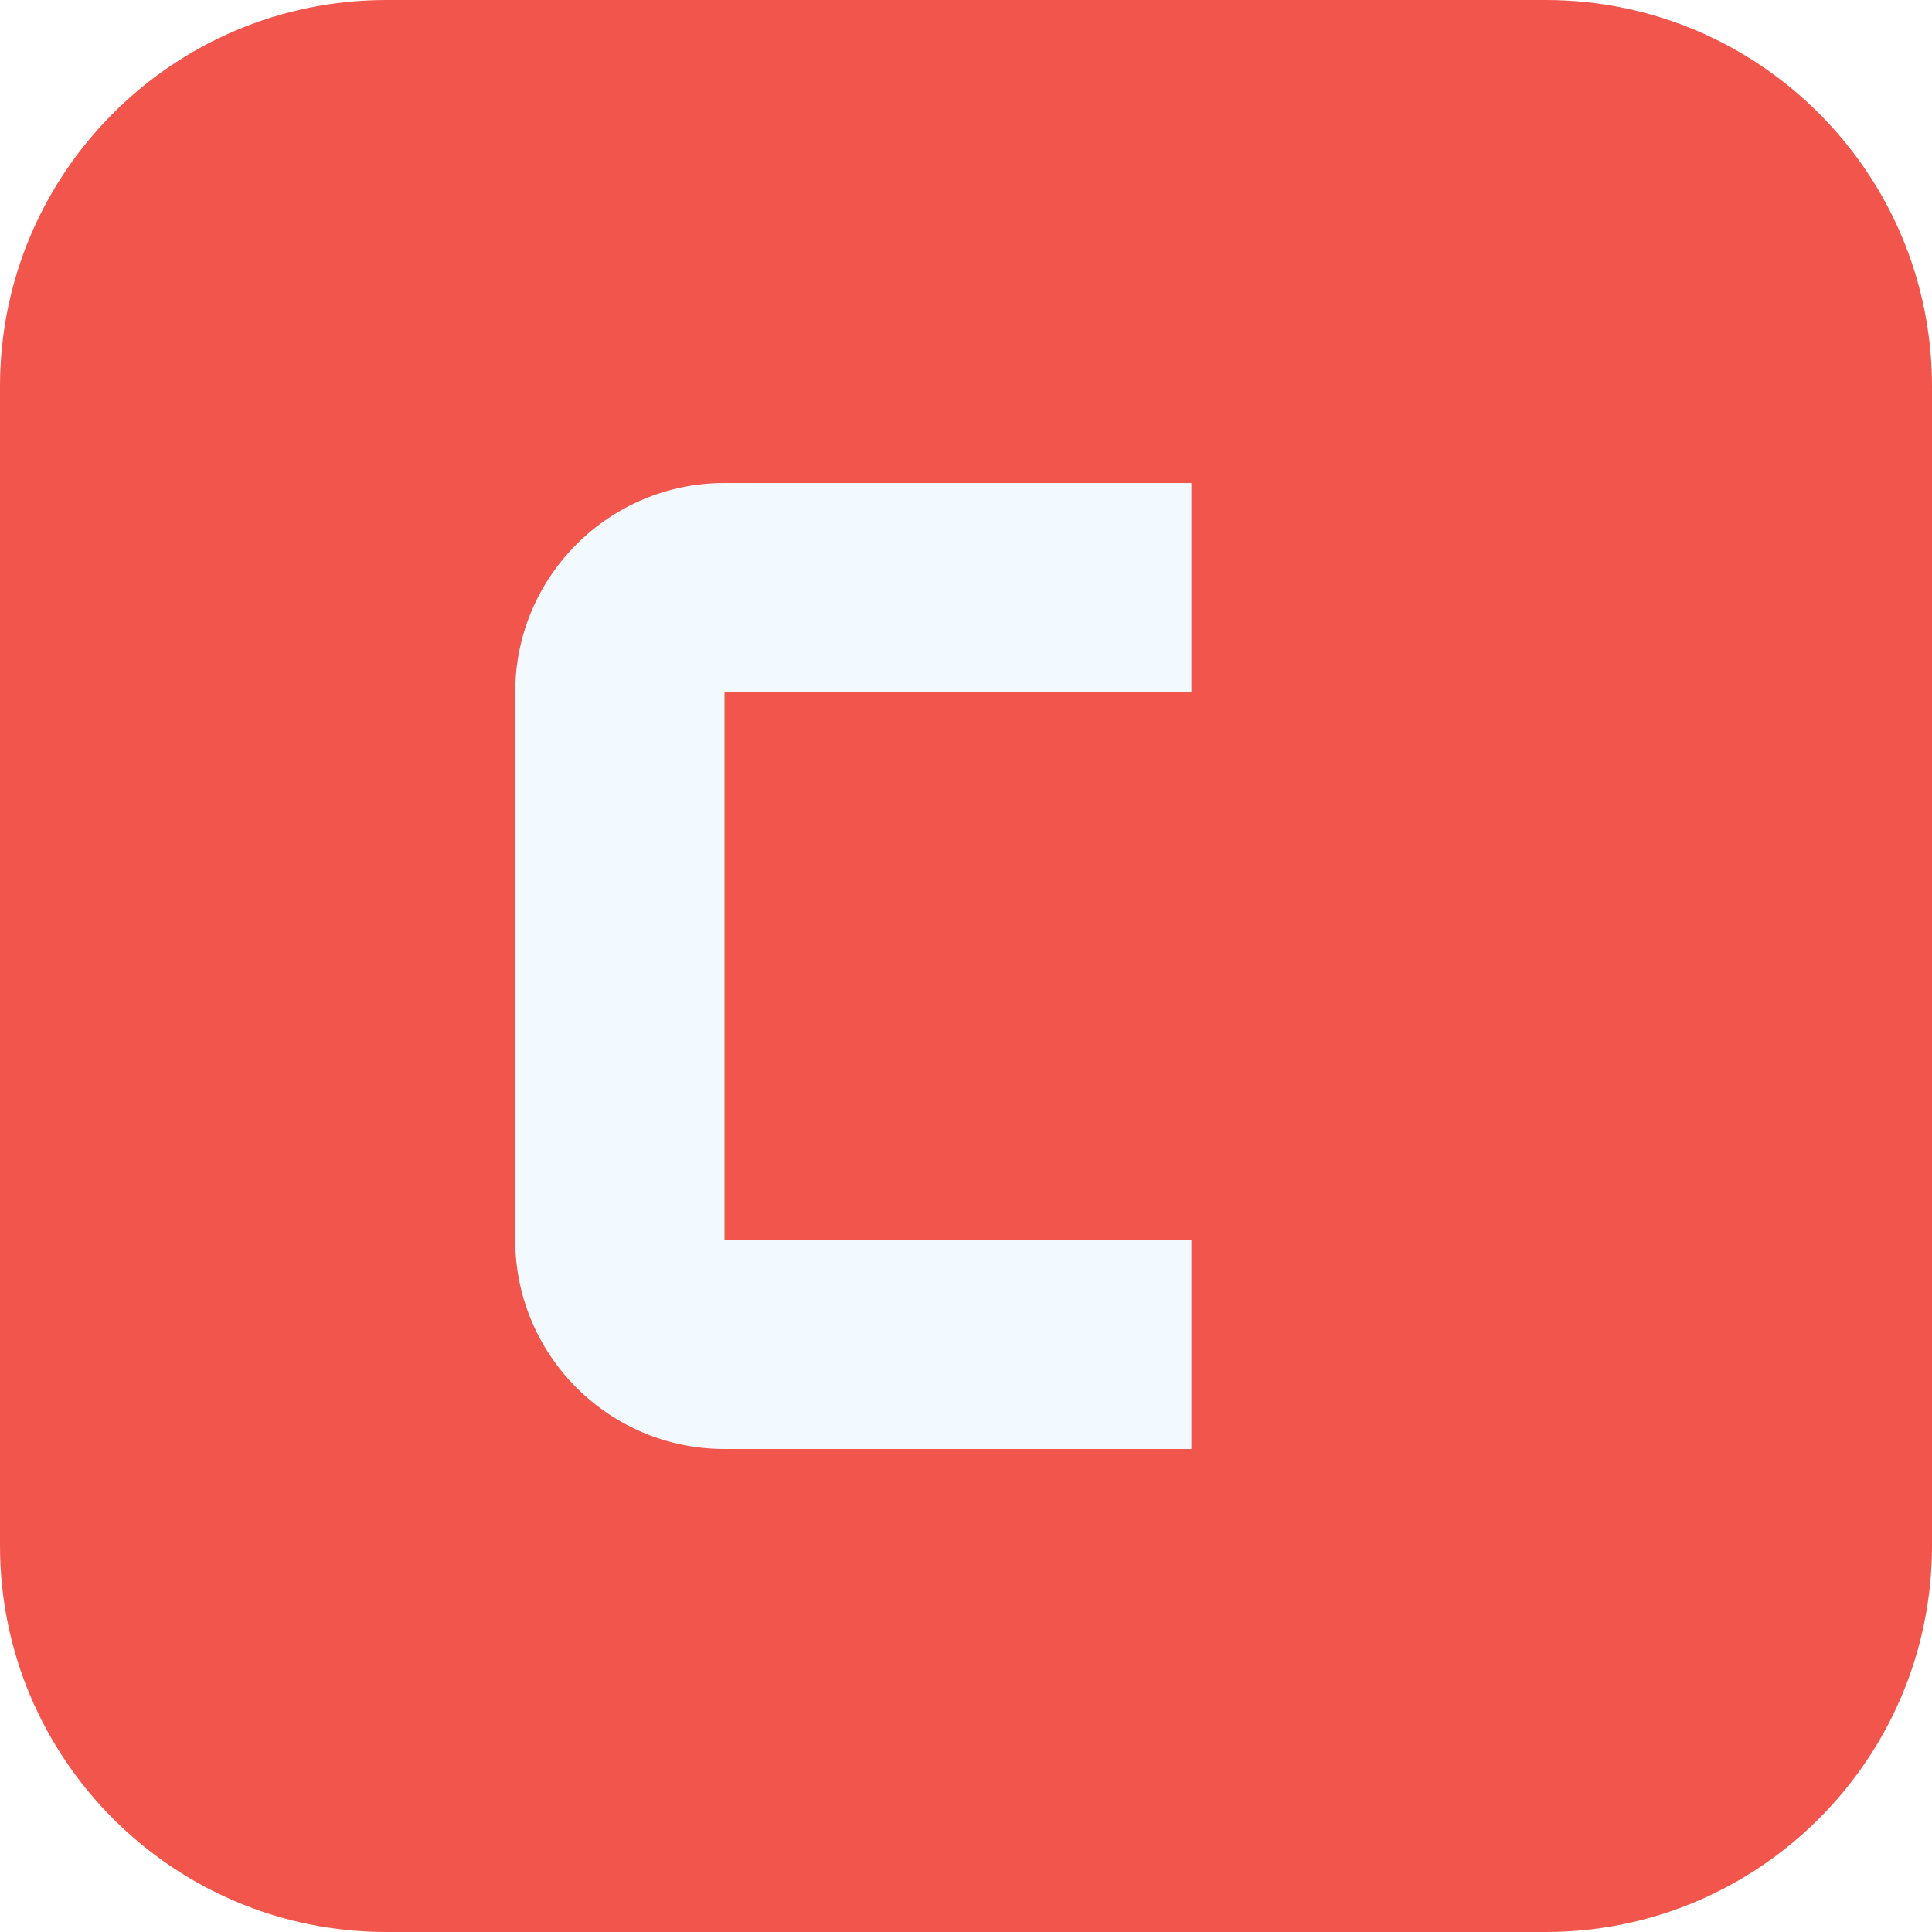
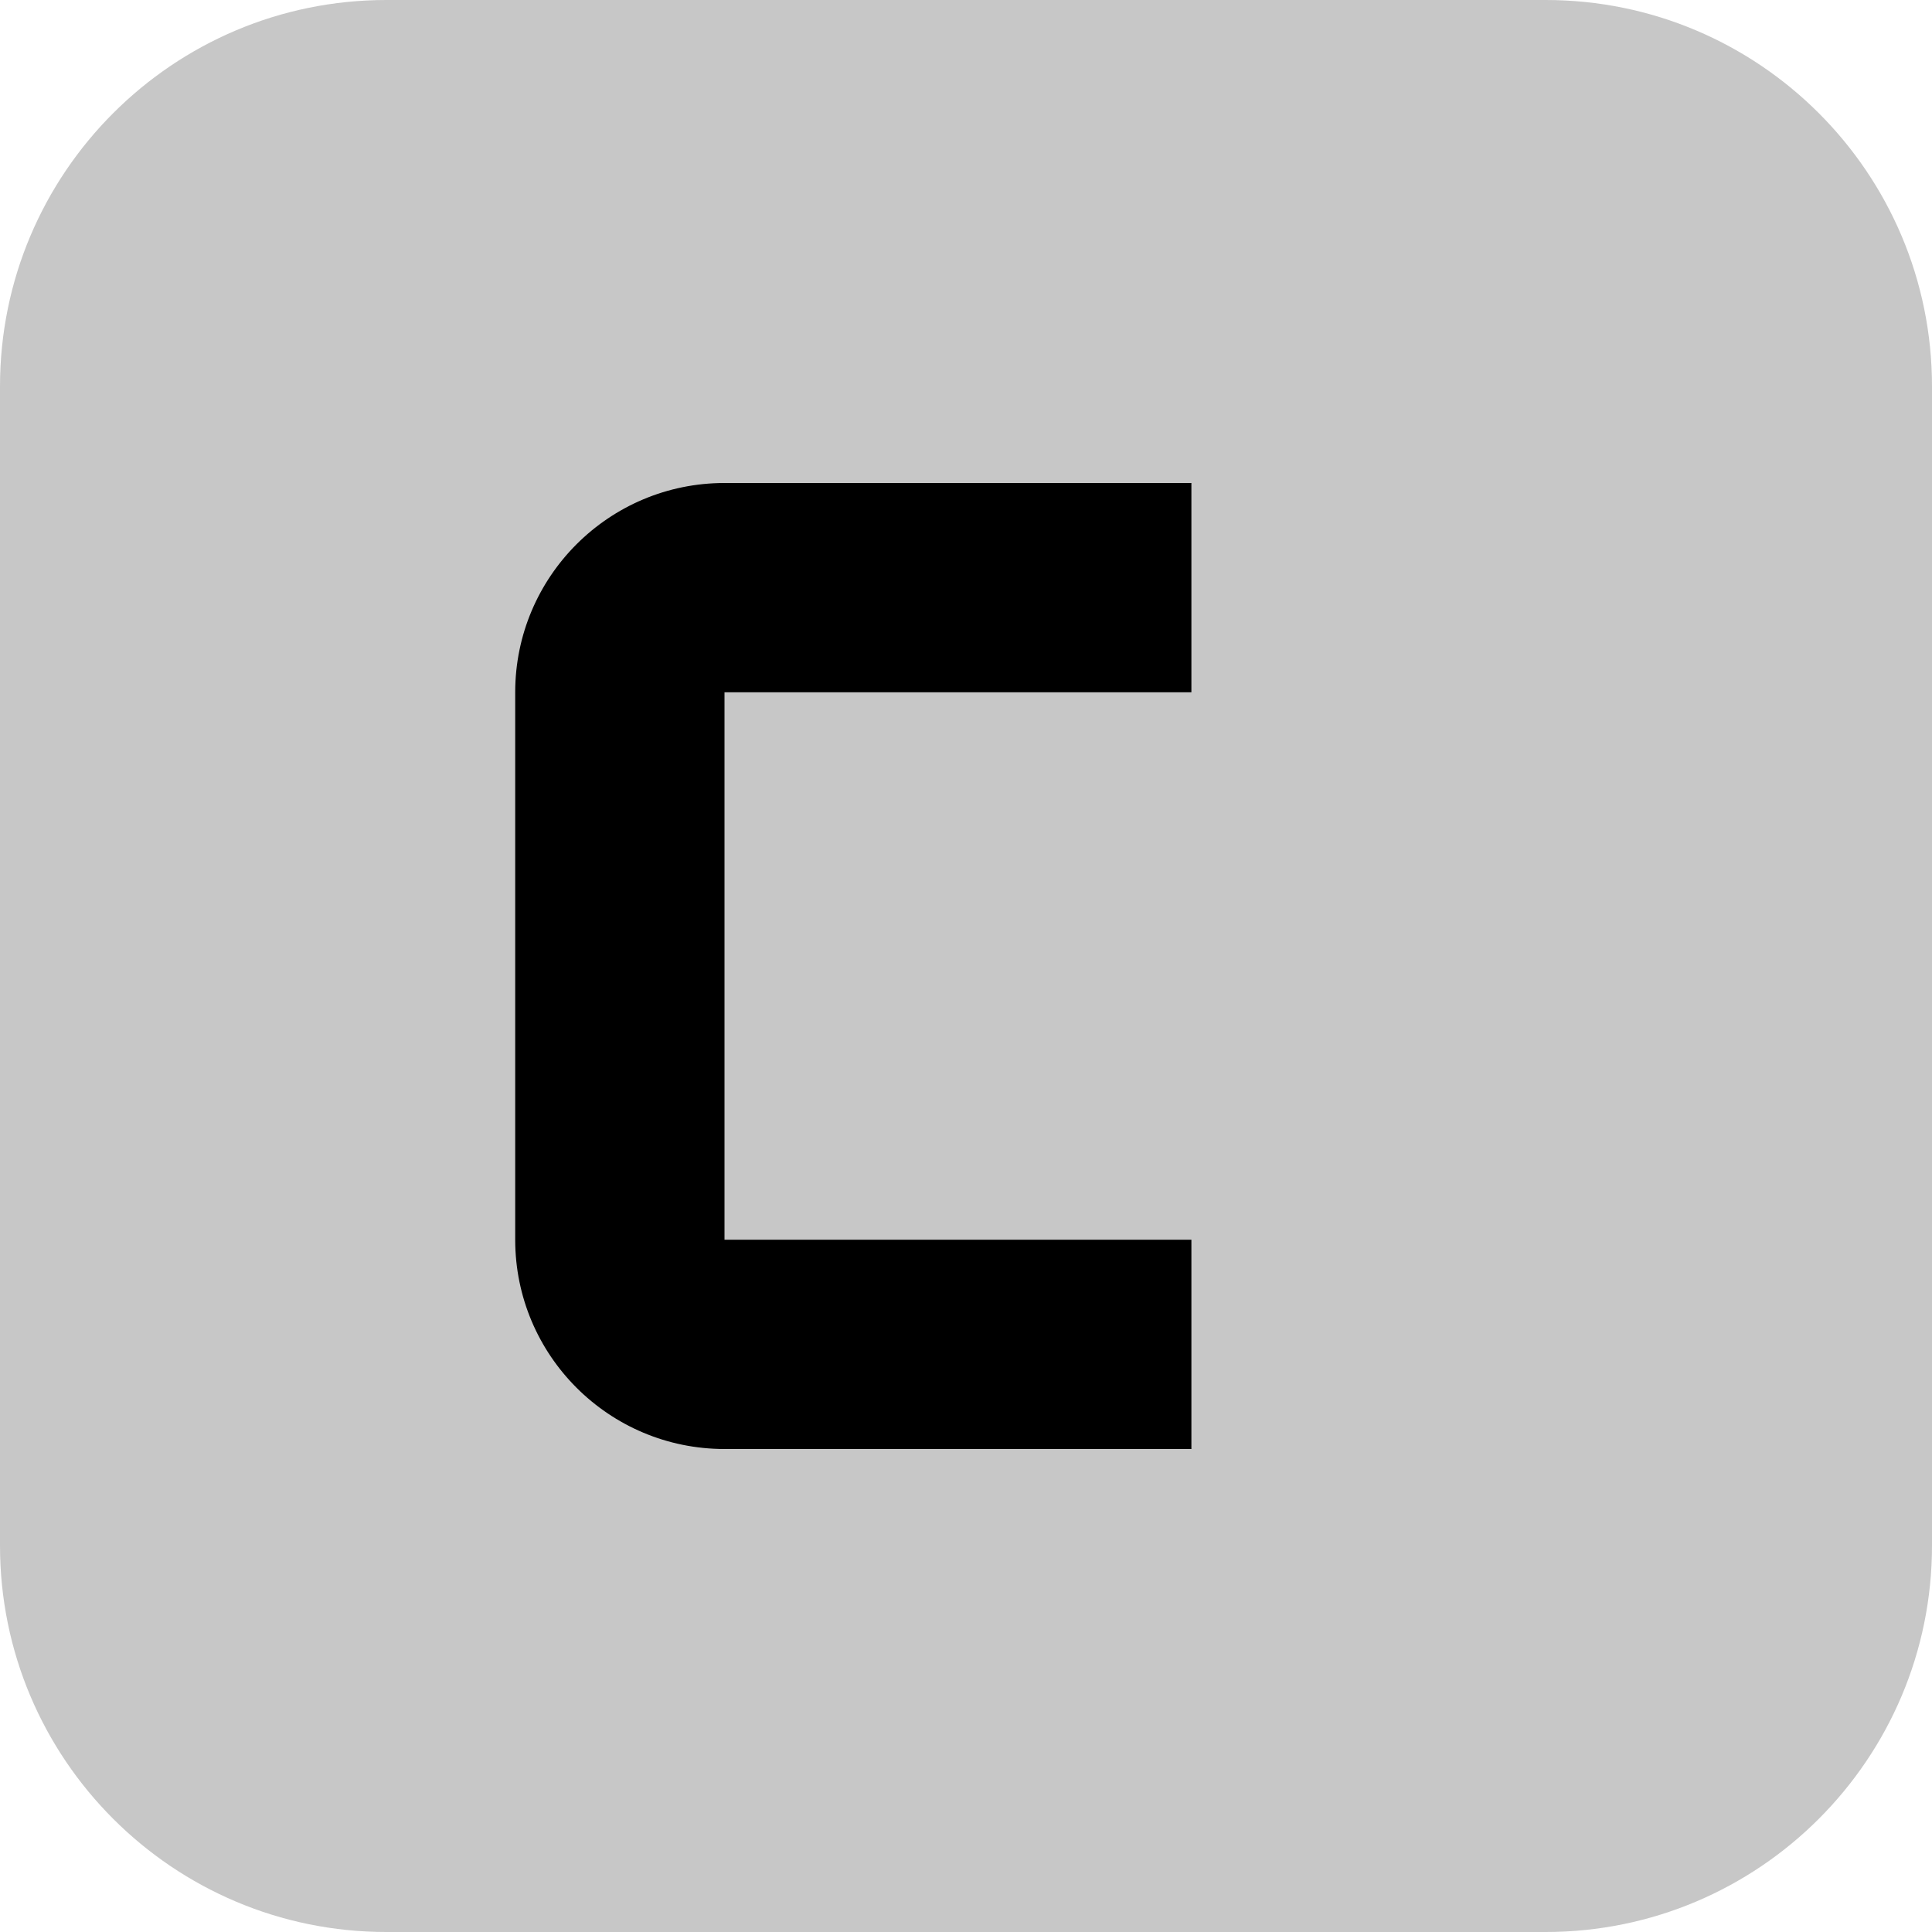
<svg xmlns="http://www.w3.org/2000/svg" width="120" height="120" viewBox="0 0 120 120" fill="none">
-   <rect width="120" height="120" rx="24" fill="#F2554C" />
-   <path d="M32 43C32 35.82 37.82 30 45 30H74V43H45V77H74V90H45C37.82 90 32 84.18 32 77V43Z" fill="#F3FAFF" />
+   <rect width="120" height="120" rx="24" fill="currentColor" opacity="0.22" />
+   <path d="M32 43C32 35.82 37.82 30 45 30H74V43H45V77H74V90H45C37.82 90 32 84.18 32 77V43Z" fill="currentColor" />
</svg>
